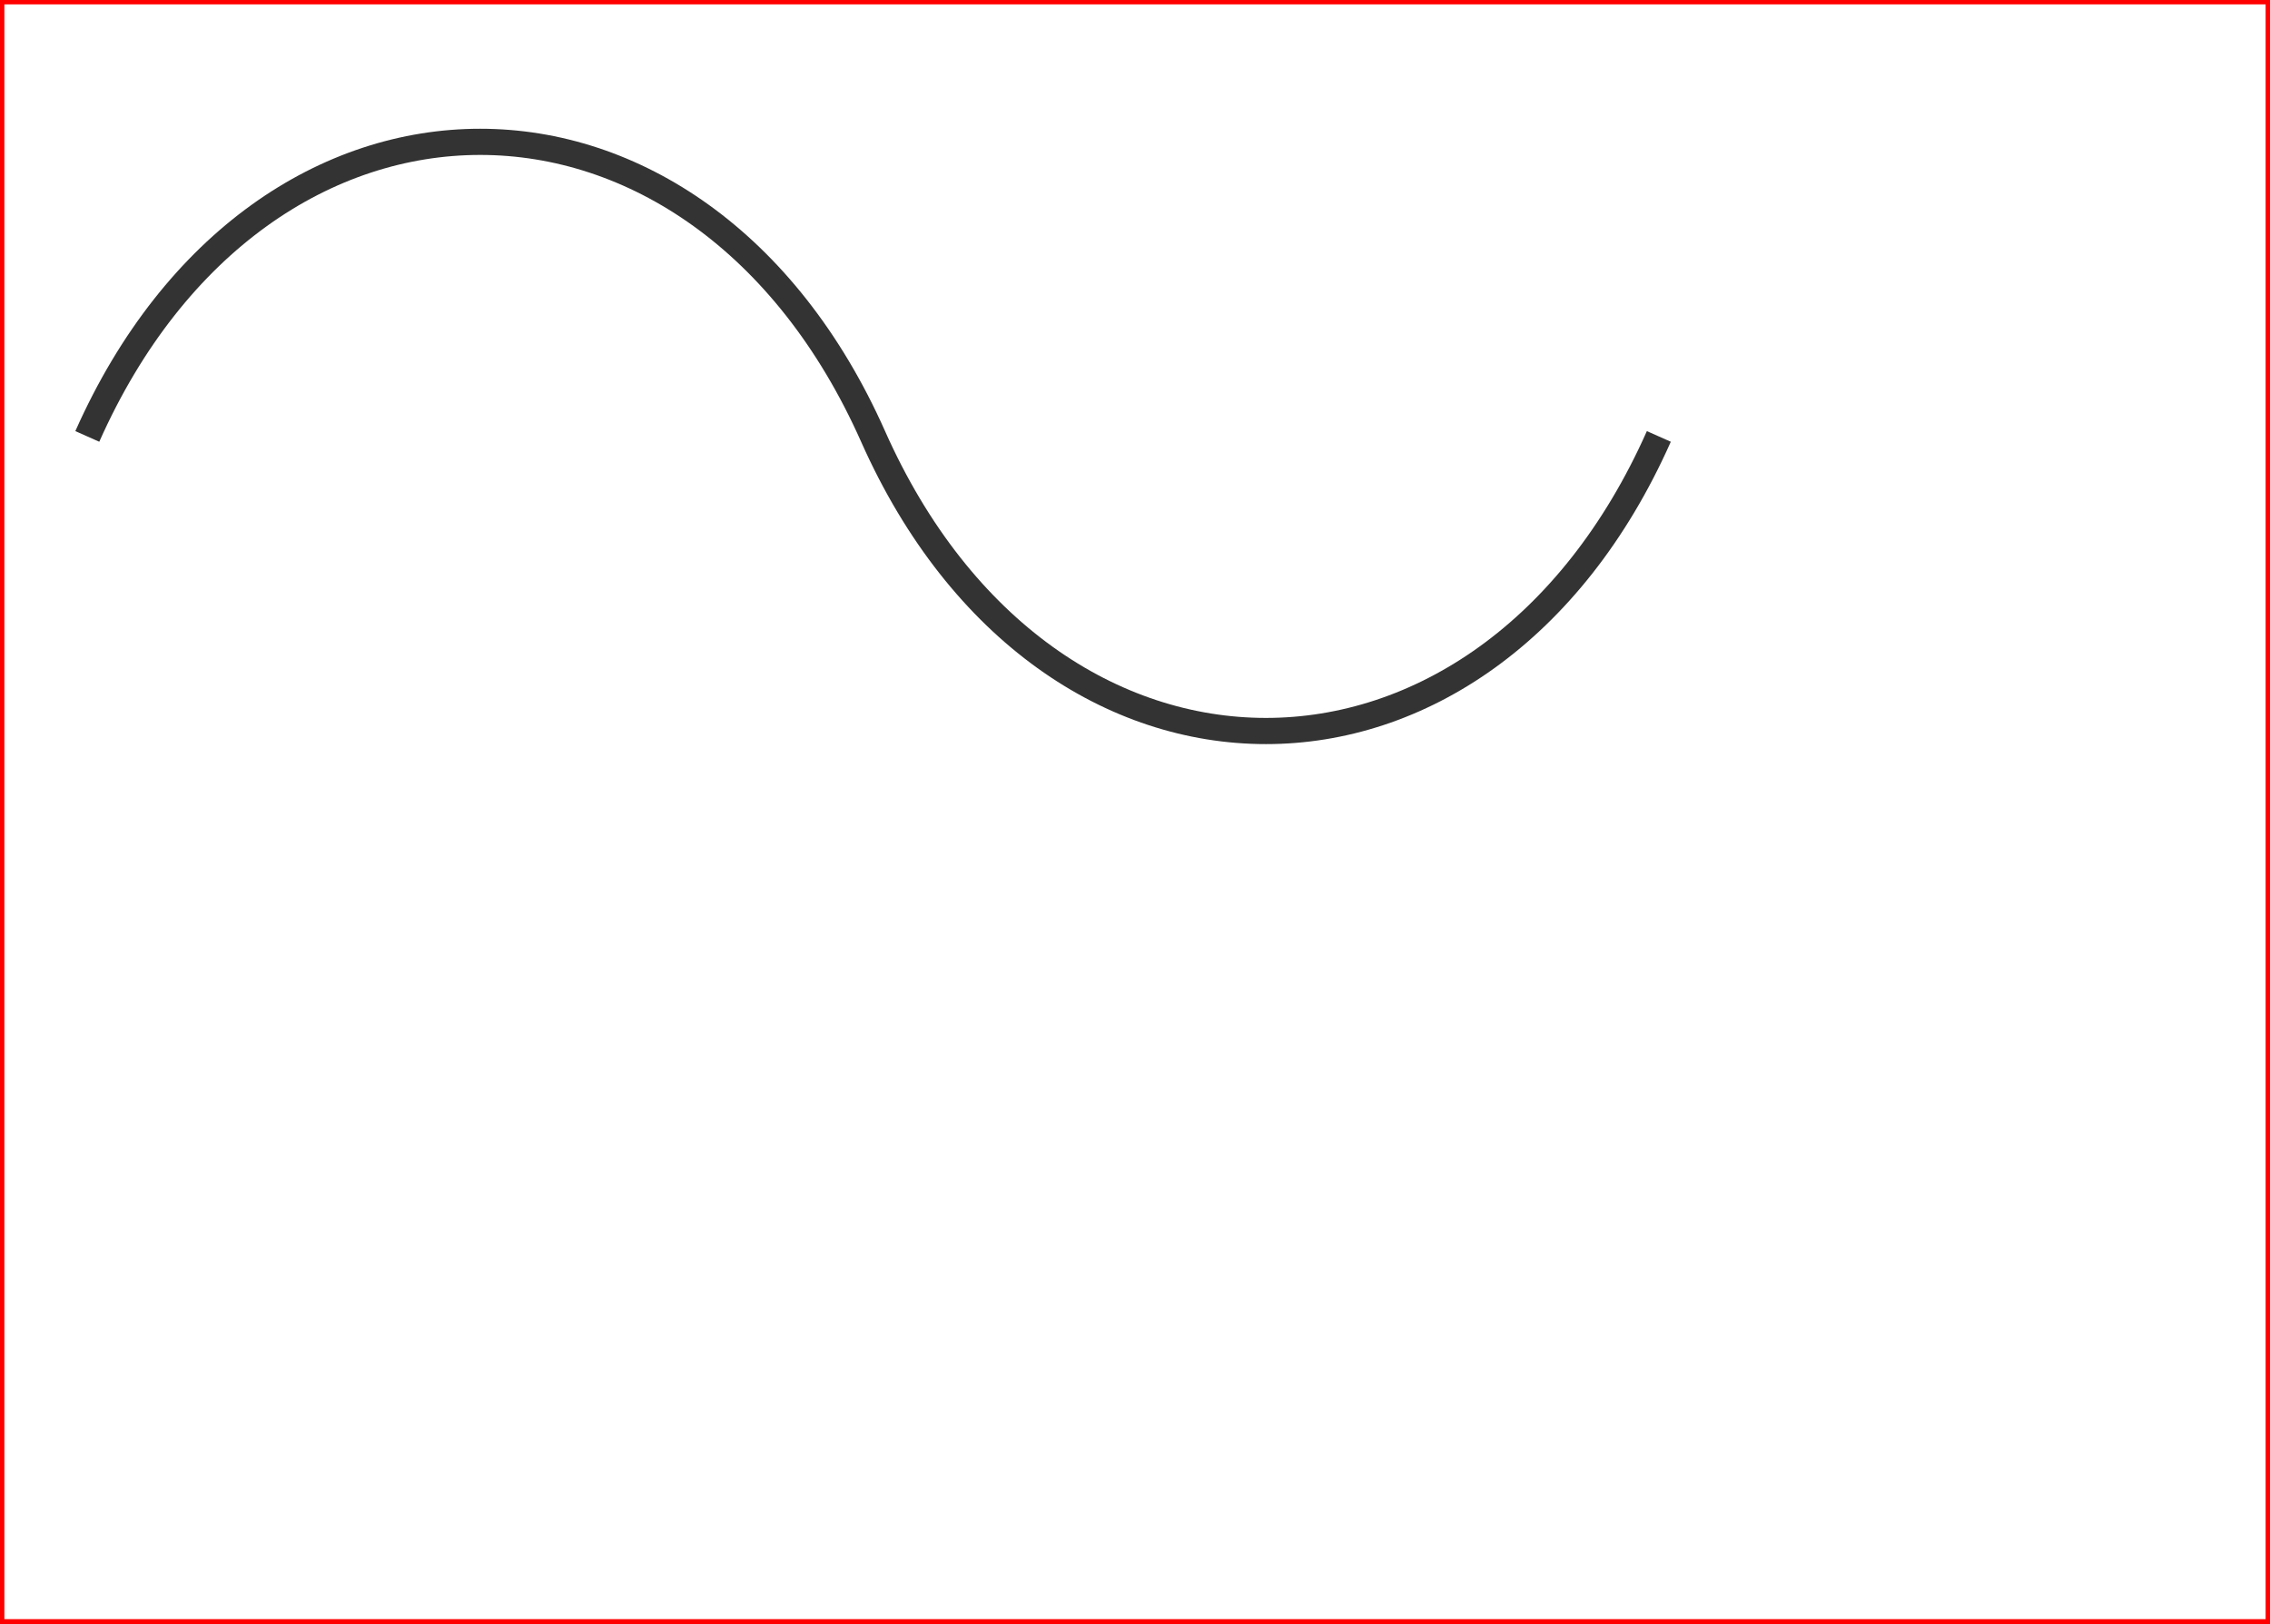
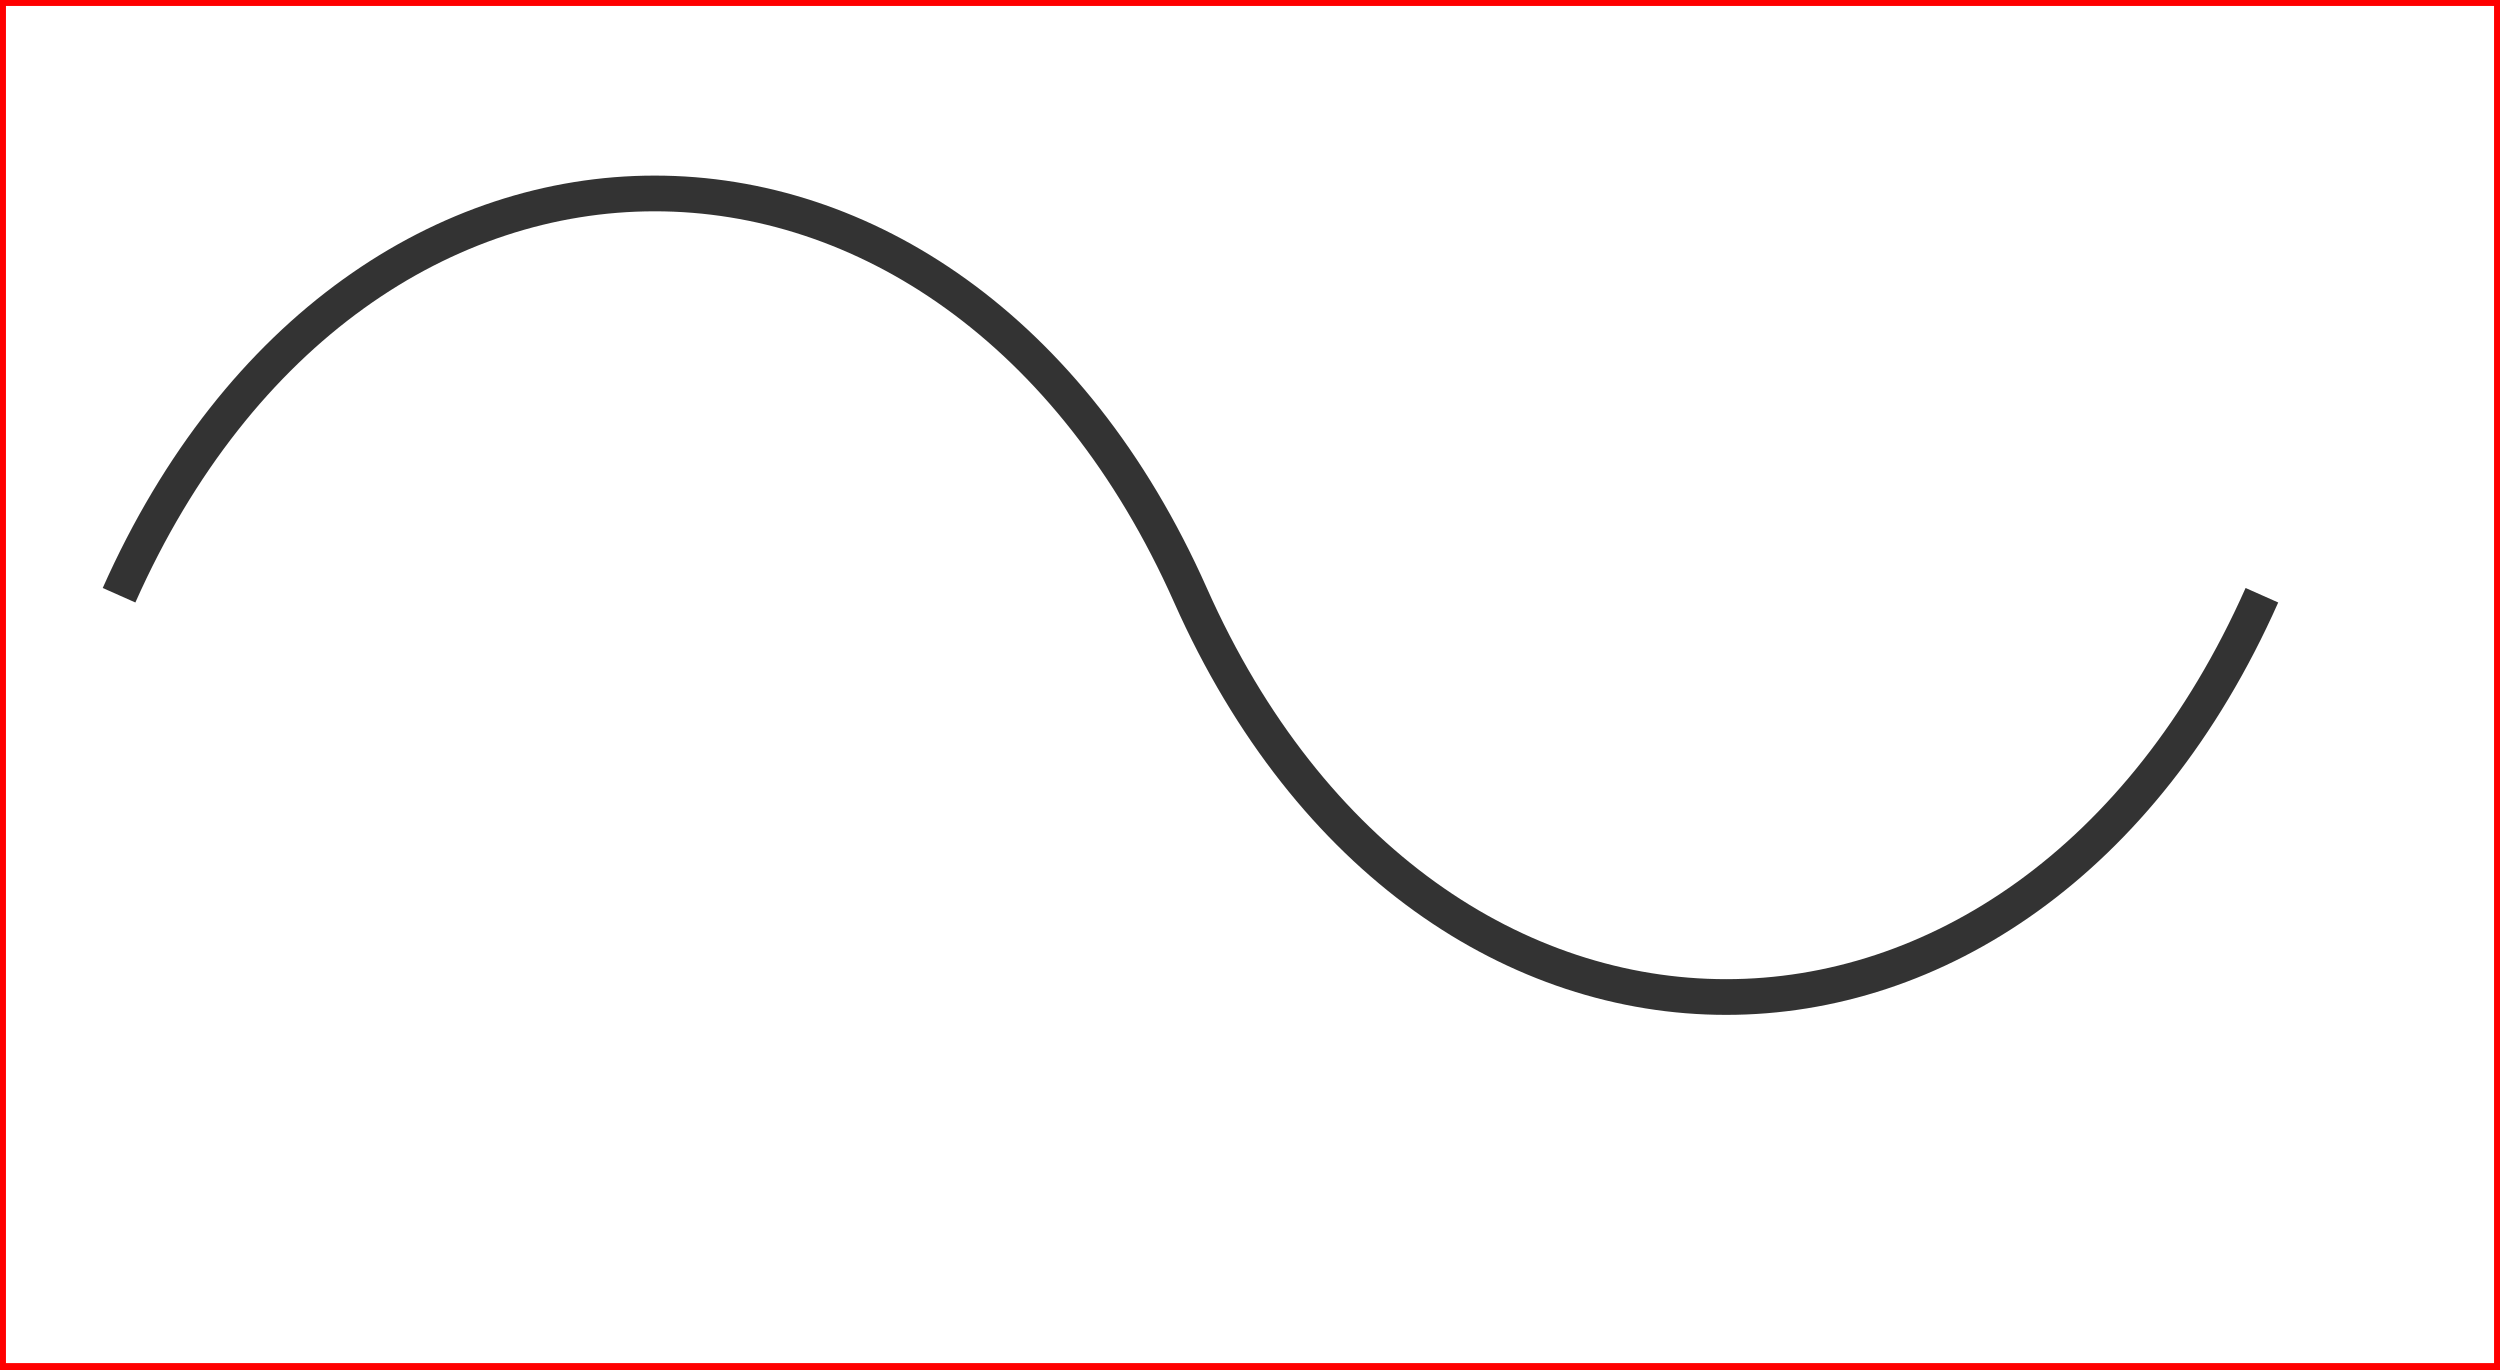
- <svg xmlns="http://www.w3.org/2000/svg" version="1.1" width="260" height="186">
-   <rect width="260" height="186" stroke-width="1" stroke="red" fill="white" />
+ <svg xmlns="http://www.w3.org/2000/svg" version="1.1" width="210" height="115">
+   <rect width="210" height="115" stroke-width="1" stroke="red" fill="white" />
  <path fill="none" stroke="#333333" stroke-width="3" d="            M10,50            C30,5 80,5 100,50            C120,95 170,95 190,50            " />
</svg>
